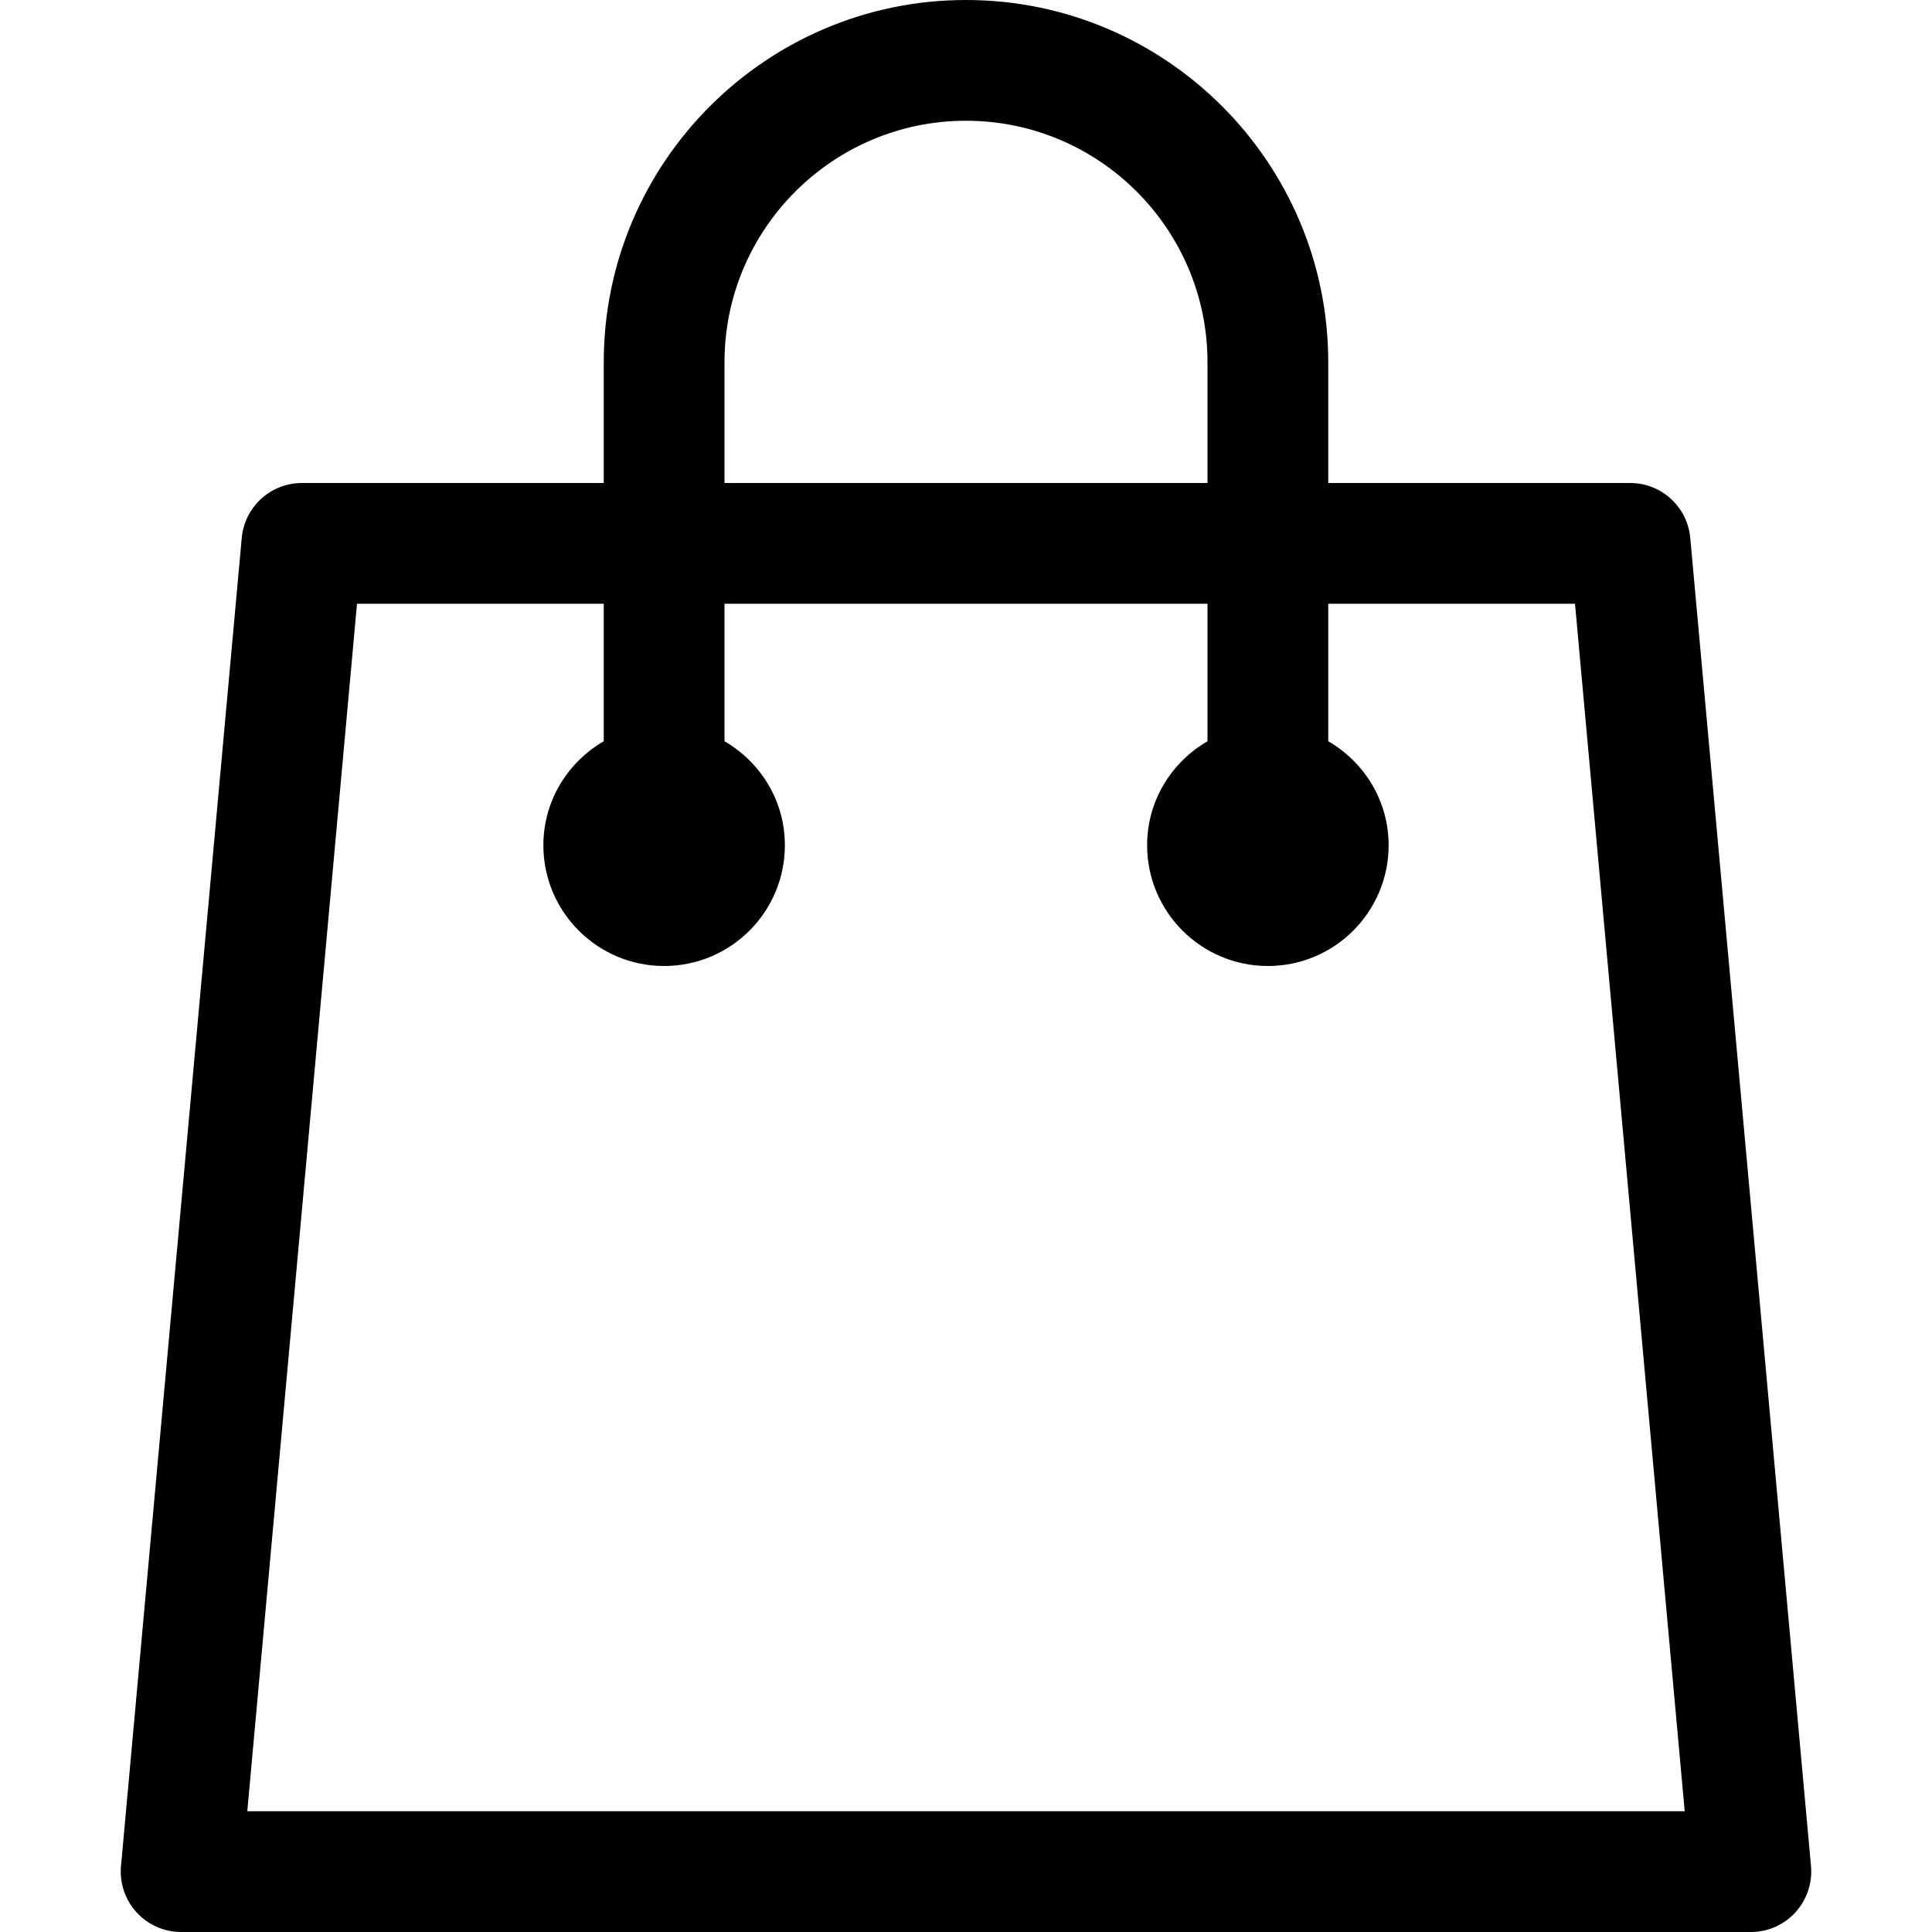
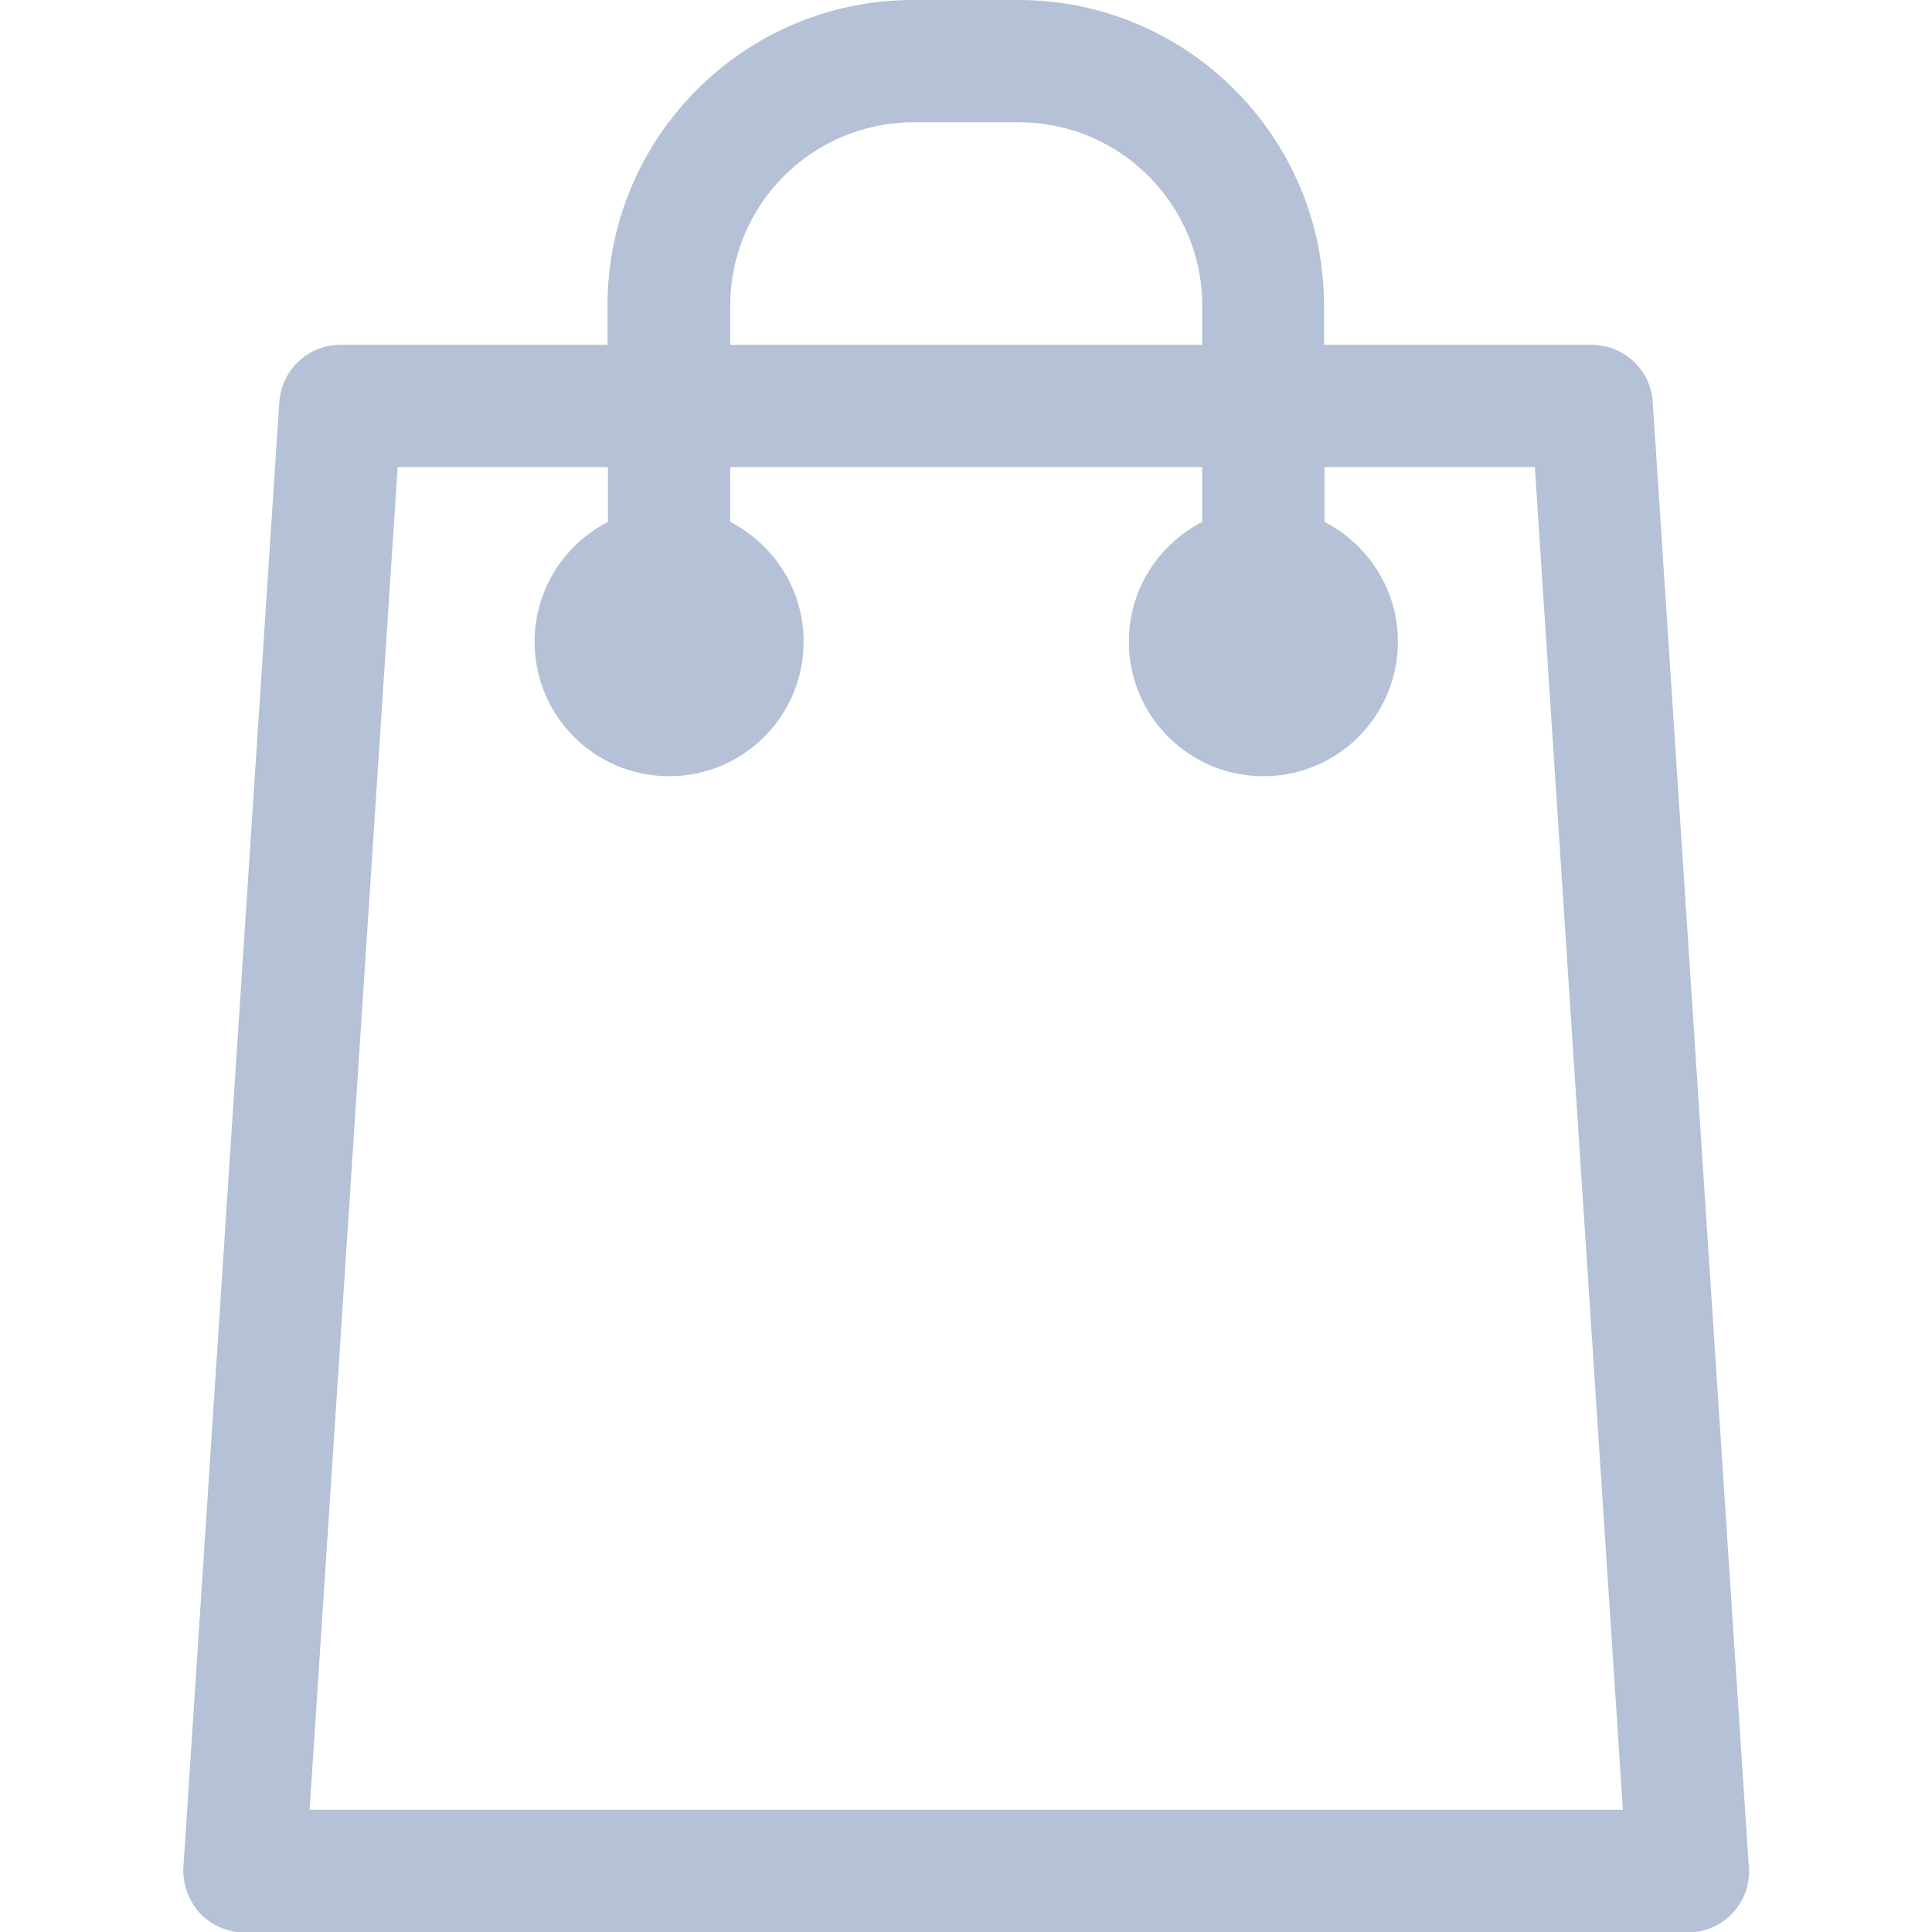
- <svg xmlns="http://www.w3.org/2000/svg" version="1.1" id="Layer_1" x="0px" y="0px" viewBox="0 0 32 32" style="enable-background:new 0 0 32 32;" xml:space="preserve">
+ <svg xmlns="http://www.w3.org/2000/svg" version="1.1" id="Layer_1" x="0px" y="0px" viewBox="0 0 395 395" style="enable-background:new 0 0 395 395;" xml:space="preserve">
+   <style type="text/css">
+ 	.st0{fill:#B4C1D6;}
+ </style>
  <g>
-     <g id="Bag">
-       <g>
-         <path d="M27.996,8.91C27.949,8.395,27.519,8,27,8h-5V6c0-3.309-2.69-6-6-6c-3.309,0-6,2.691-6,6v2H5     C4.482,8,4.051,8.395,4.004,8.91l-2,22c-0.025,0.279,0.068,0.557,0.258,0.764C2.451,31.882,2.719,32,3,32h26     c0.281,0,0.549-0.118,0.738-0.326c0.188-0.207,0.283-0.484,0.258-0.764L27.996,8.91z M12,6c0-2.206,1.795-4,4-4s4,1.794,4,4v2h-8     V6z M4.096,30l1.817-20H10v2.277C9.404,12.624,9,13.262,9,14c0,1.104,0.896,2,2,2s2-0.896,2-2c0-0.738-0.404-1.376-1-1.723V10h8     v2.277c-0.596,0.347-1,0.984-1,1.723c0,1.104,0.896,2,2,2c1.104,0,2-0.896,2-2c0-0.738-0.403-1.376-1-1.723V10h4.087l1.817,20     H4.096z" />
-       </g>
-     </g>
+     <path class="st0" d="M357.5,381L337.9,82.2c-0.4-6.6-5.9-11.7-12.5-11.7h-54.7v-8c0-34.5-28-62.5-62.5-62.5h-21.5   c-34.5,0-62.5,28-62.5,62.5v8H69.6c-6.6,0-12,5.1-12.5,11.7L37.5,381.7c-0.2,3.4,1,6.8,3.3,9.4c2.4,2.5,5.7,4,9.1,4h295.2   c0,0,0,0,0,0c6.9,0,12.5-5.6,12.5-12.5C357.6,382,357.6,381.5,357.5,381z M149.3,62.5c0-20.7,16.8-37.5,37.5-37.5h21.5   c20.7,0,37.5,16.8,37.5,37.5v8h-96.5V62.5z M63.3,370l18-274.5h43v11.2c-8.9,4.6-15,13.8-15,24.5c0,15.2,12.3,27.5,27.5,27.5   s27.5-12.3,27.5-27.5c0-10.7-6.1-19.9-15-24.5V95.5h96.5v11.2c-8.9,4.6-15,13.8-15,24.5c0,15.2,12.3,27.5,27.5,27.5   s27.5-12.3,27.5-27.5c0-10.7-6.1-19.9-15-24.5V95.5h43l18,274.5H63.3z" />
  </g>
</svg>
